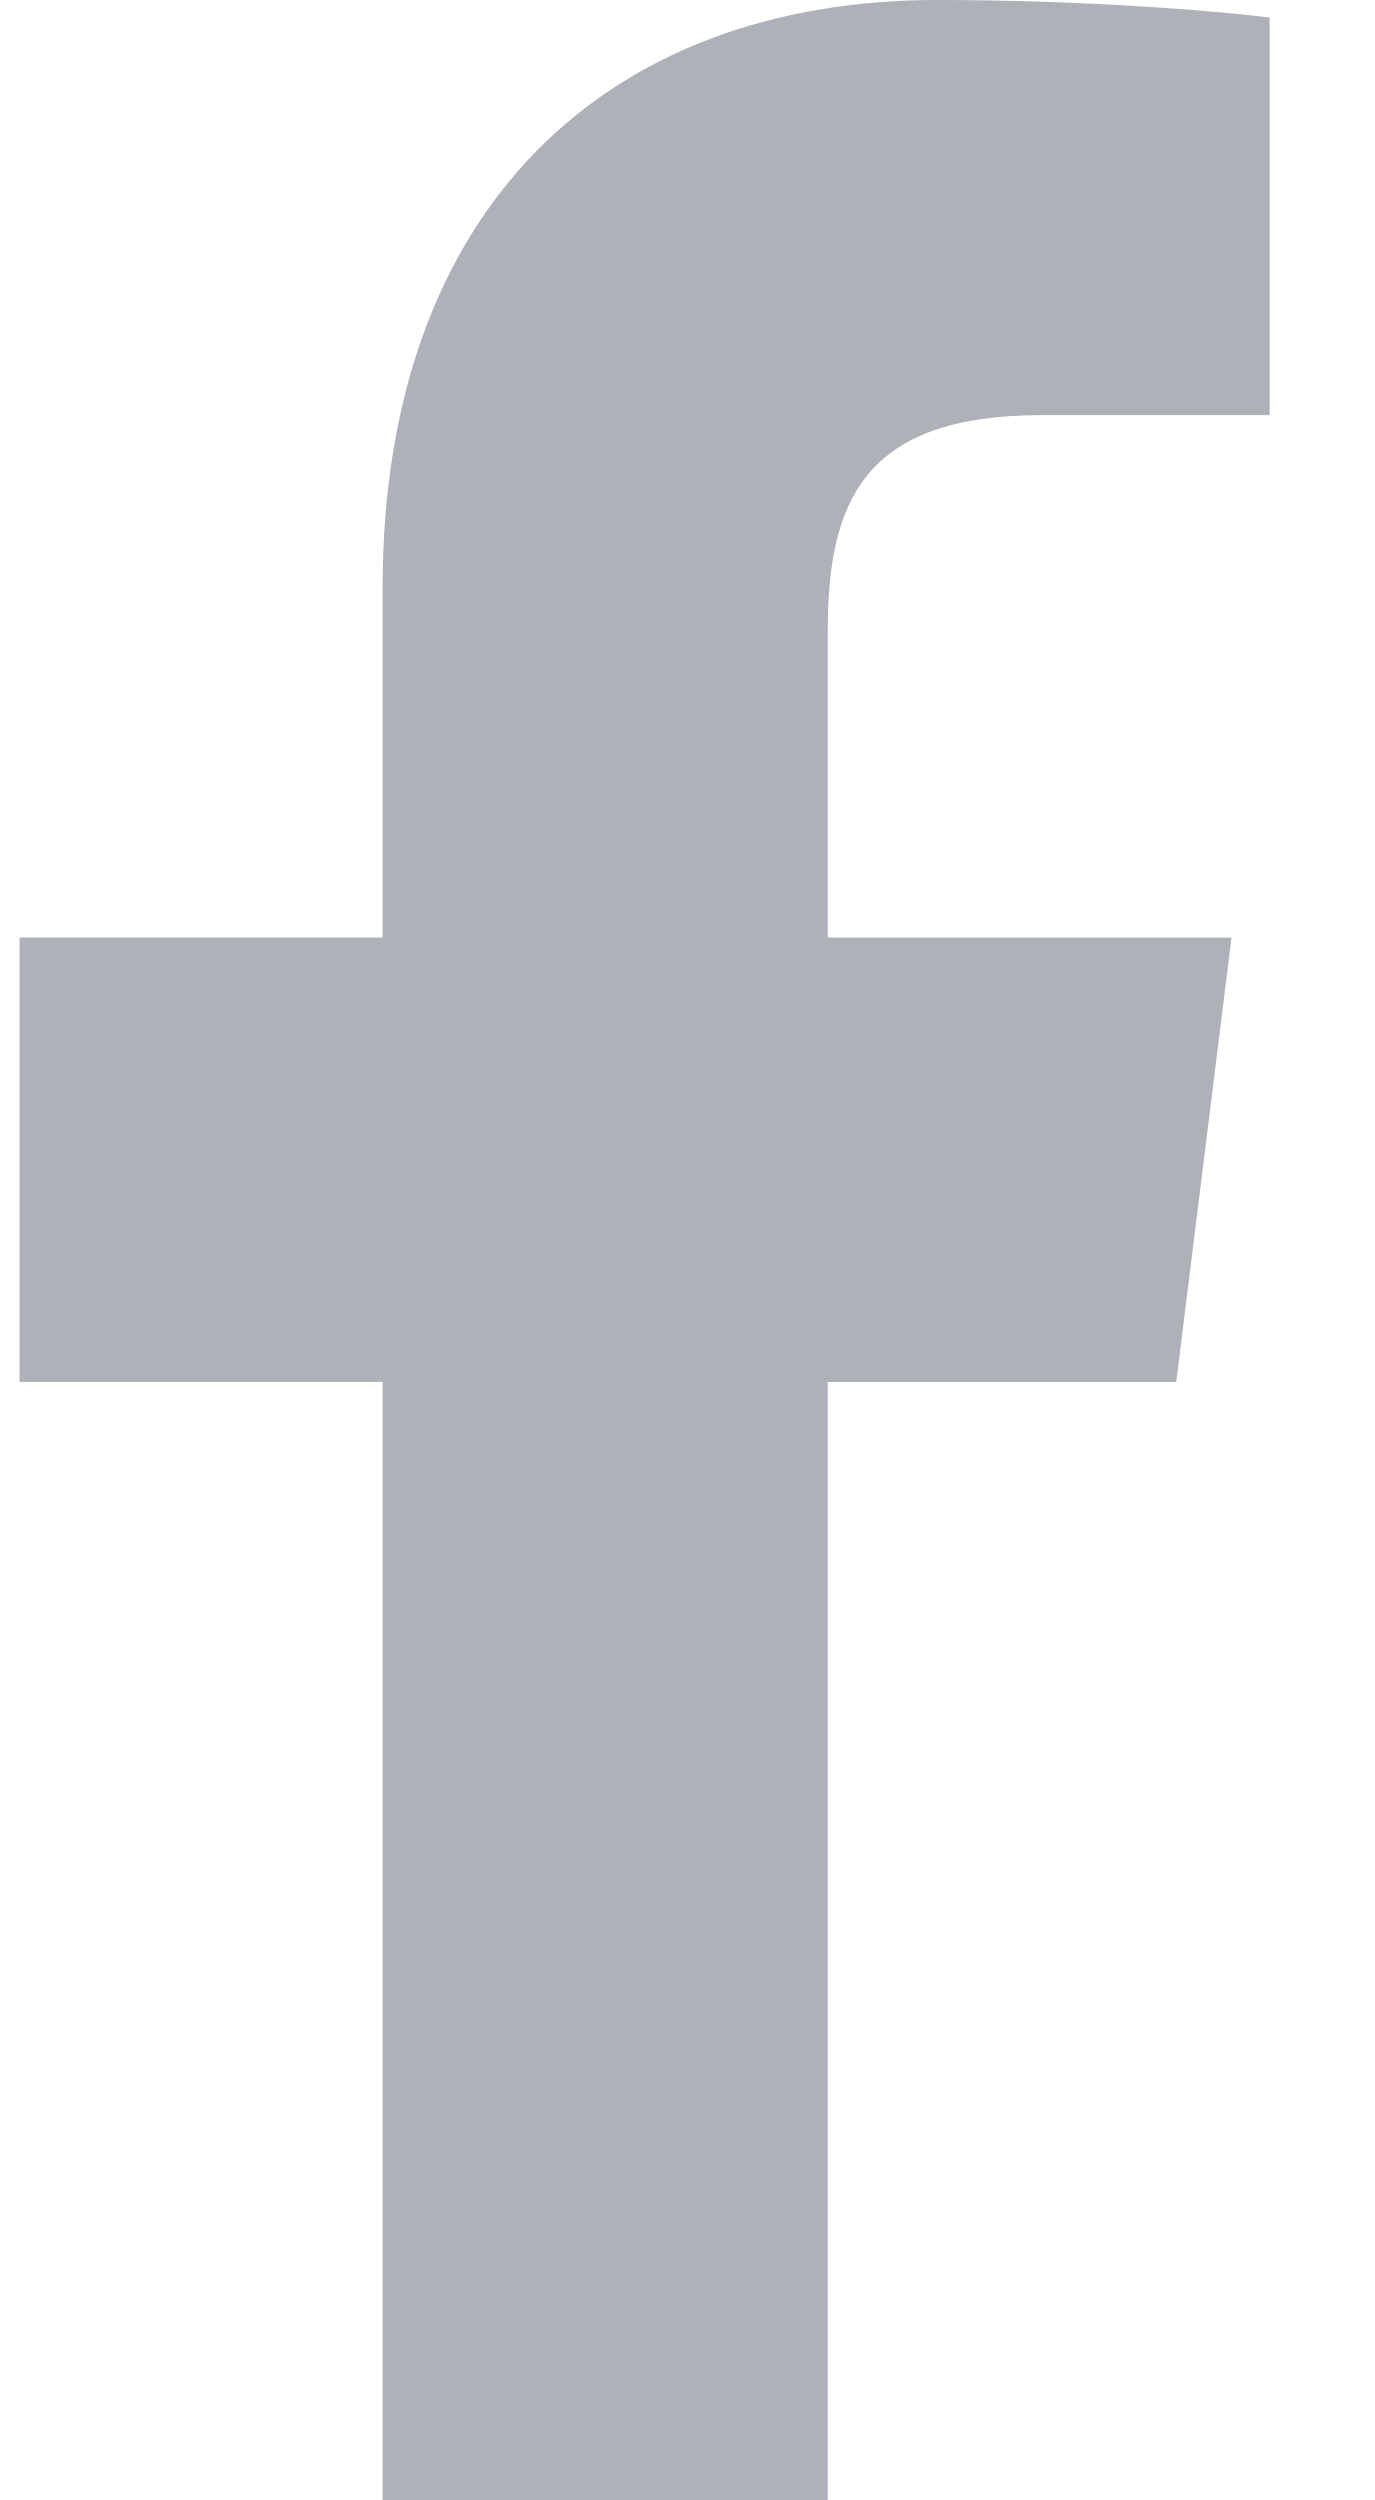
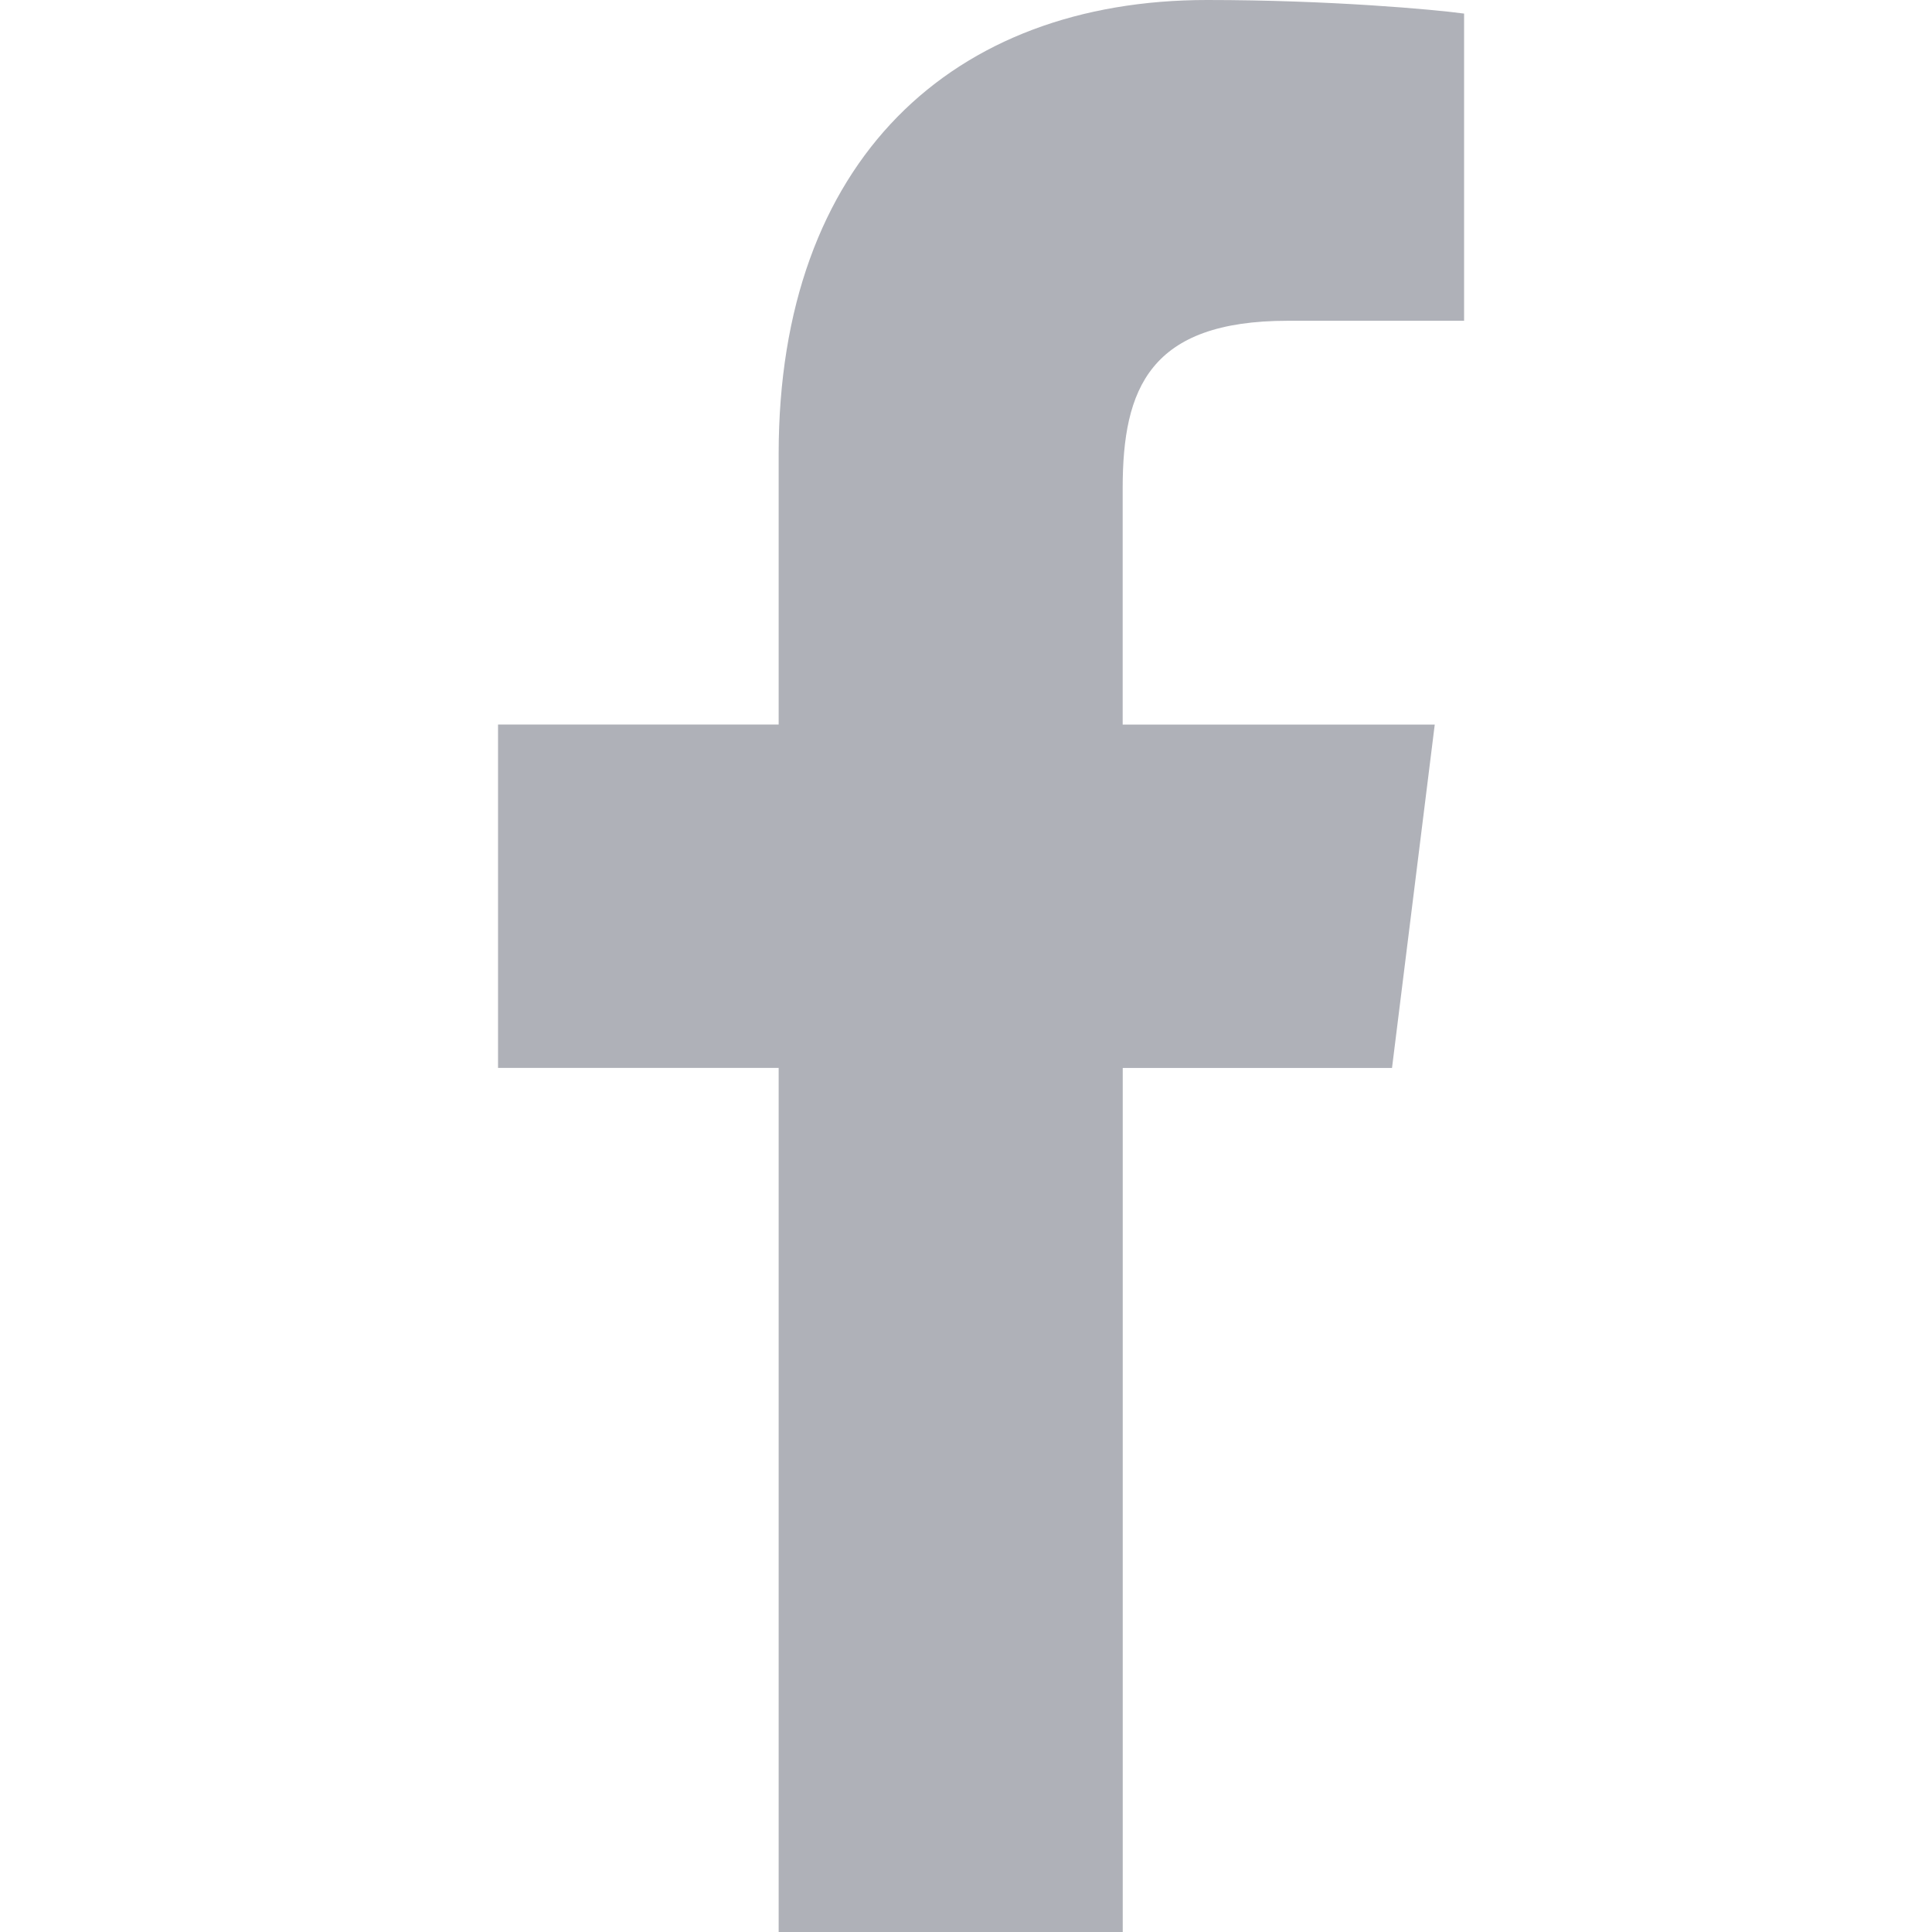
- <svg xmlns="http://www.w3.org/2000/svg" width="11" height="20" viewBox="0 0 11 20" fill="none">
-   <path d="M8.331 3.321H10.157V0.141C9.842 0.098 8.758 0 7.497 0C4.864 0 3.061 1.656 3.061 4.699V7.5H0.156V11.055H3.061V20H6.622V11.056H9.41L9.852 7.501H6.622V5.052C6.622 4.024 6.899 3.321 8.331 3.321Z" fill="#AFB1B8" />
+ <svg xmlns="http://www.w3.org/2000/svg" version="1.1" width="32" height="32" viewBox="0 0 32 32">
+   <path fill="#afb1b8" d="M21.329 5.313h2.921v-5.088c-0.504-0.069-2.237-0.225-4.256-0.225-4.212 0-7.097 2.649-7.097 7.519v4.481h-4.648v5.688h4.648v14.312h5.699v-14.311h4.46l0.708-5.688h-5.169v-3.919c0.001-1.644 0.444-2.769 2.735-2.769z" />
</svg>
